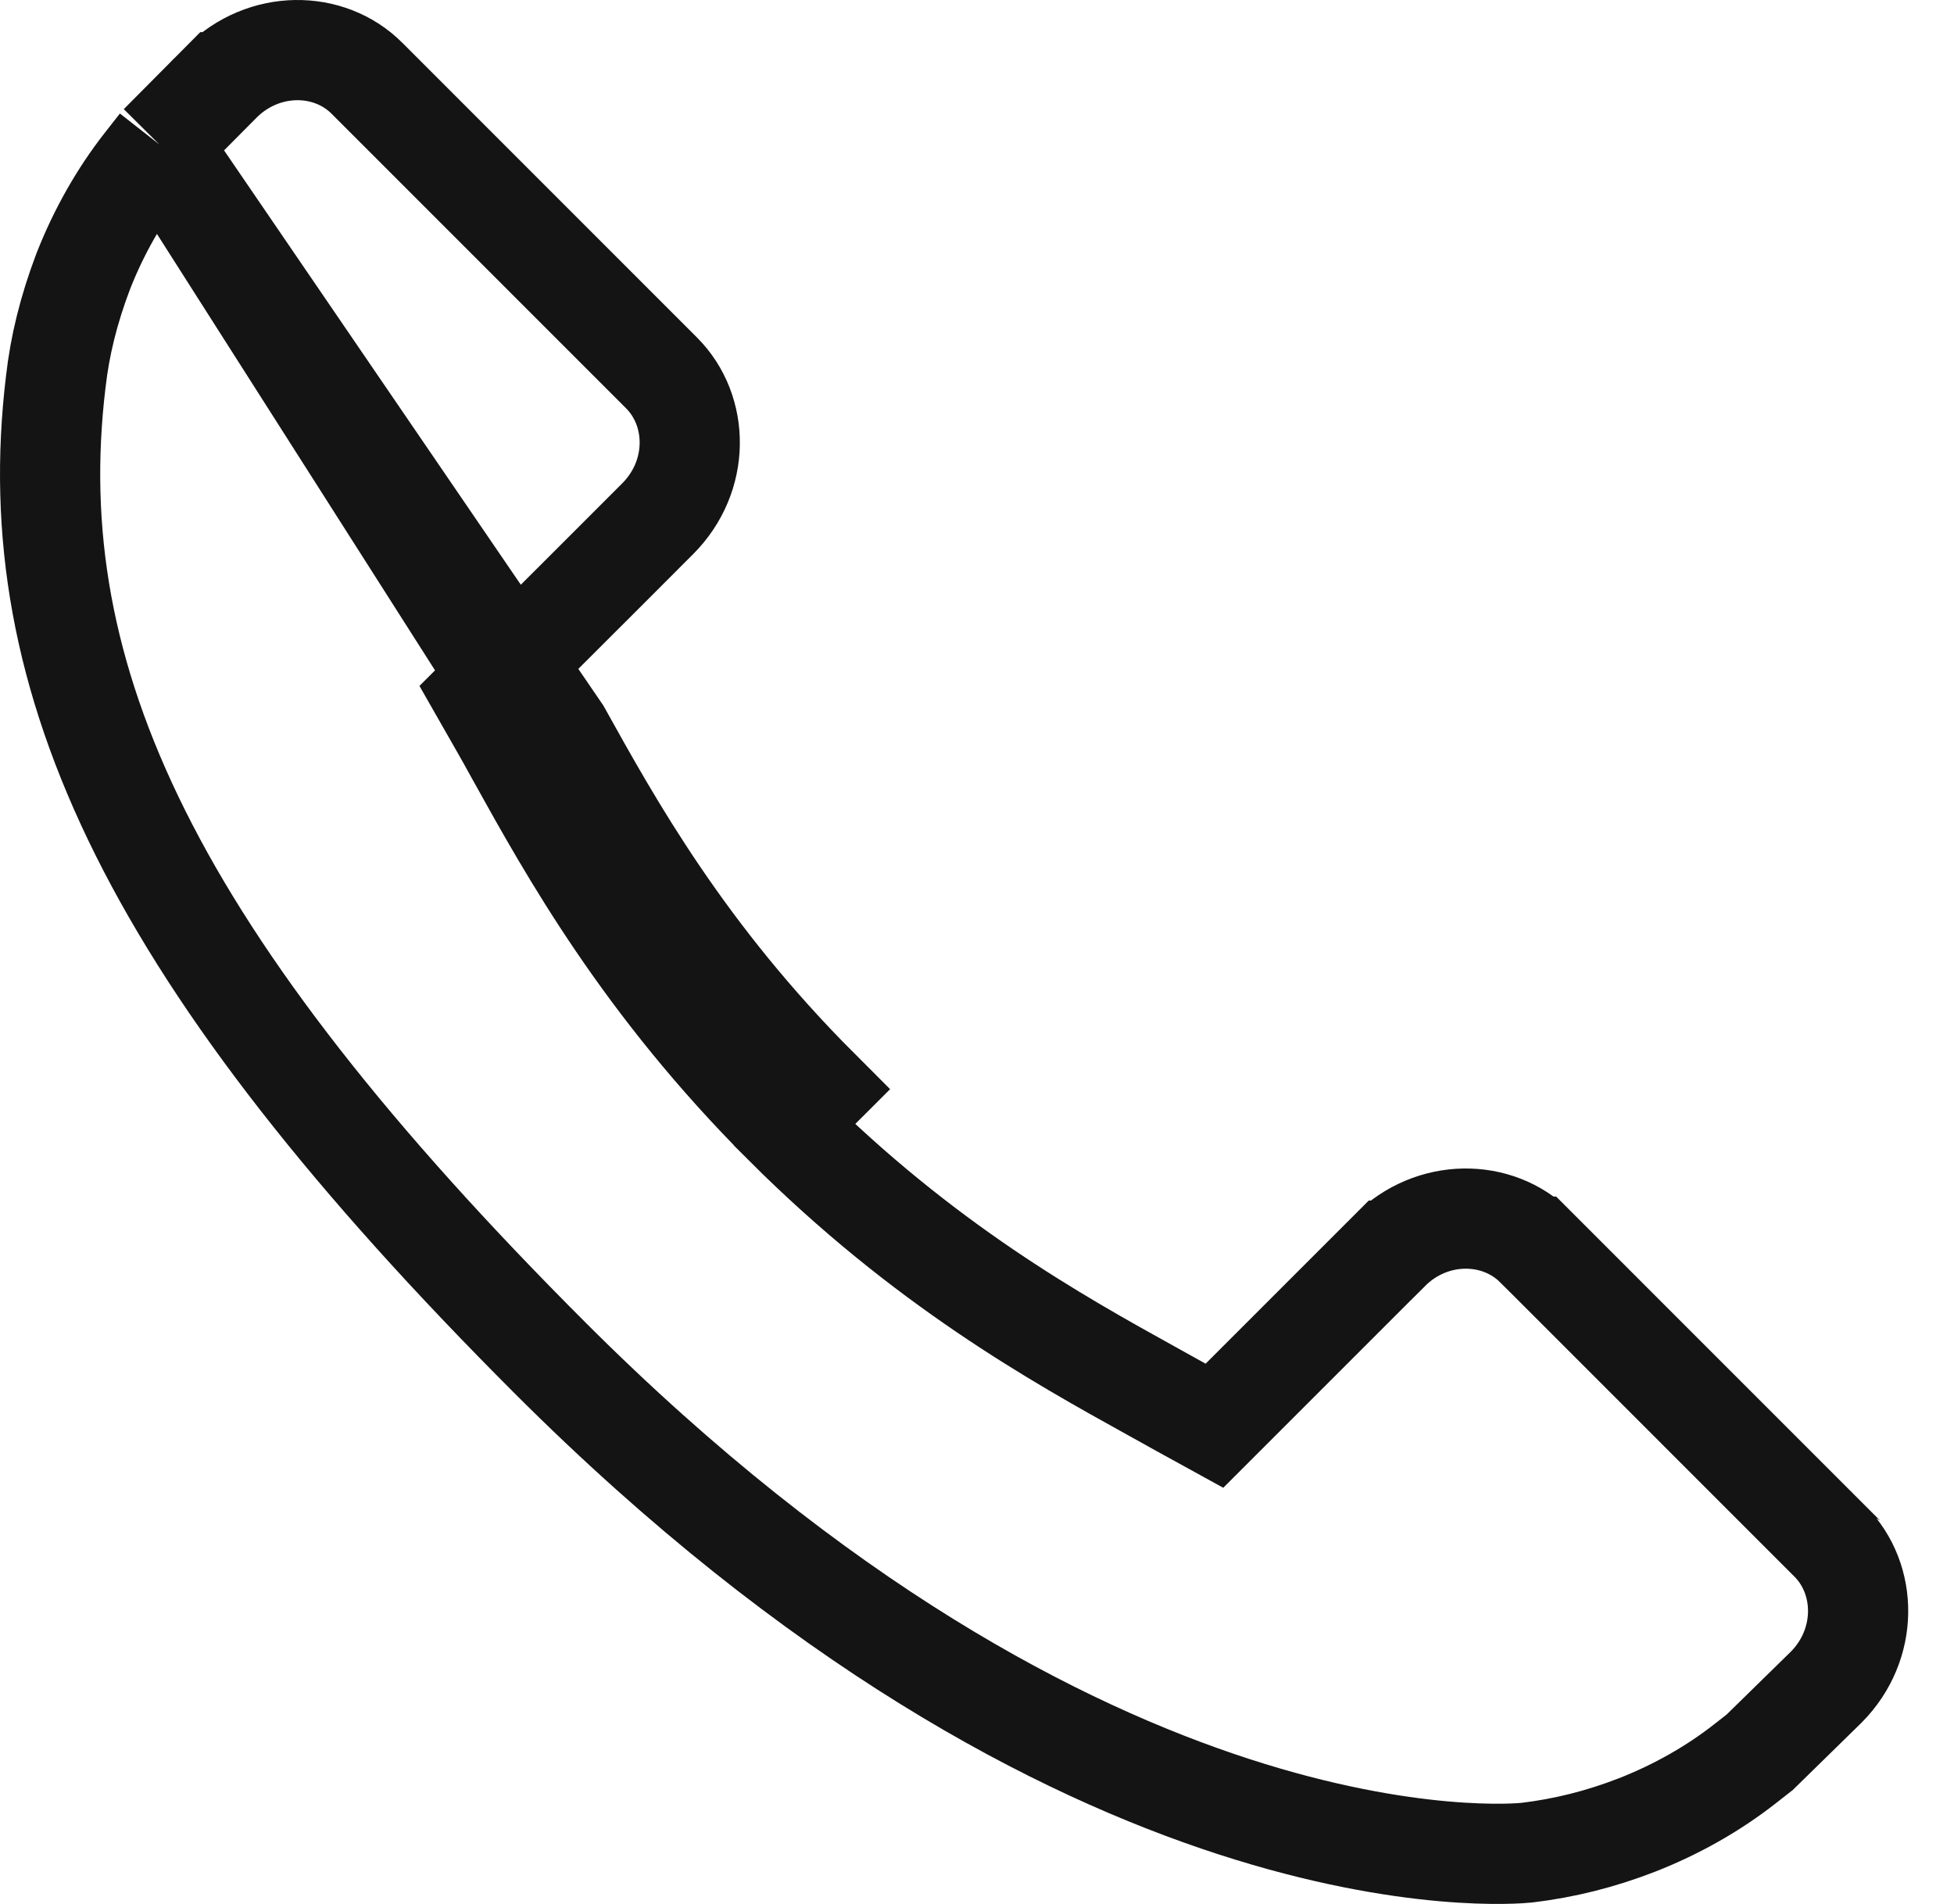
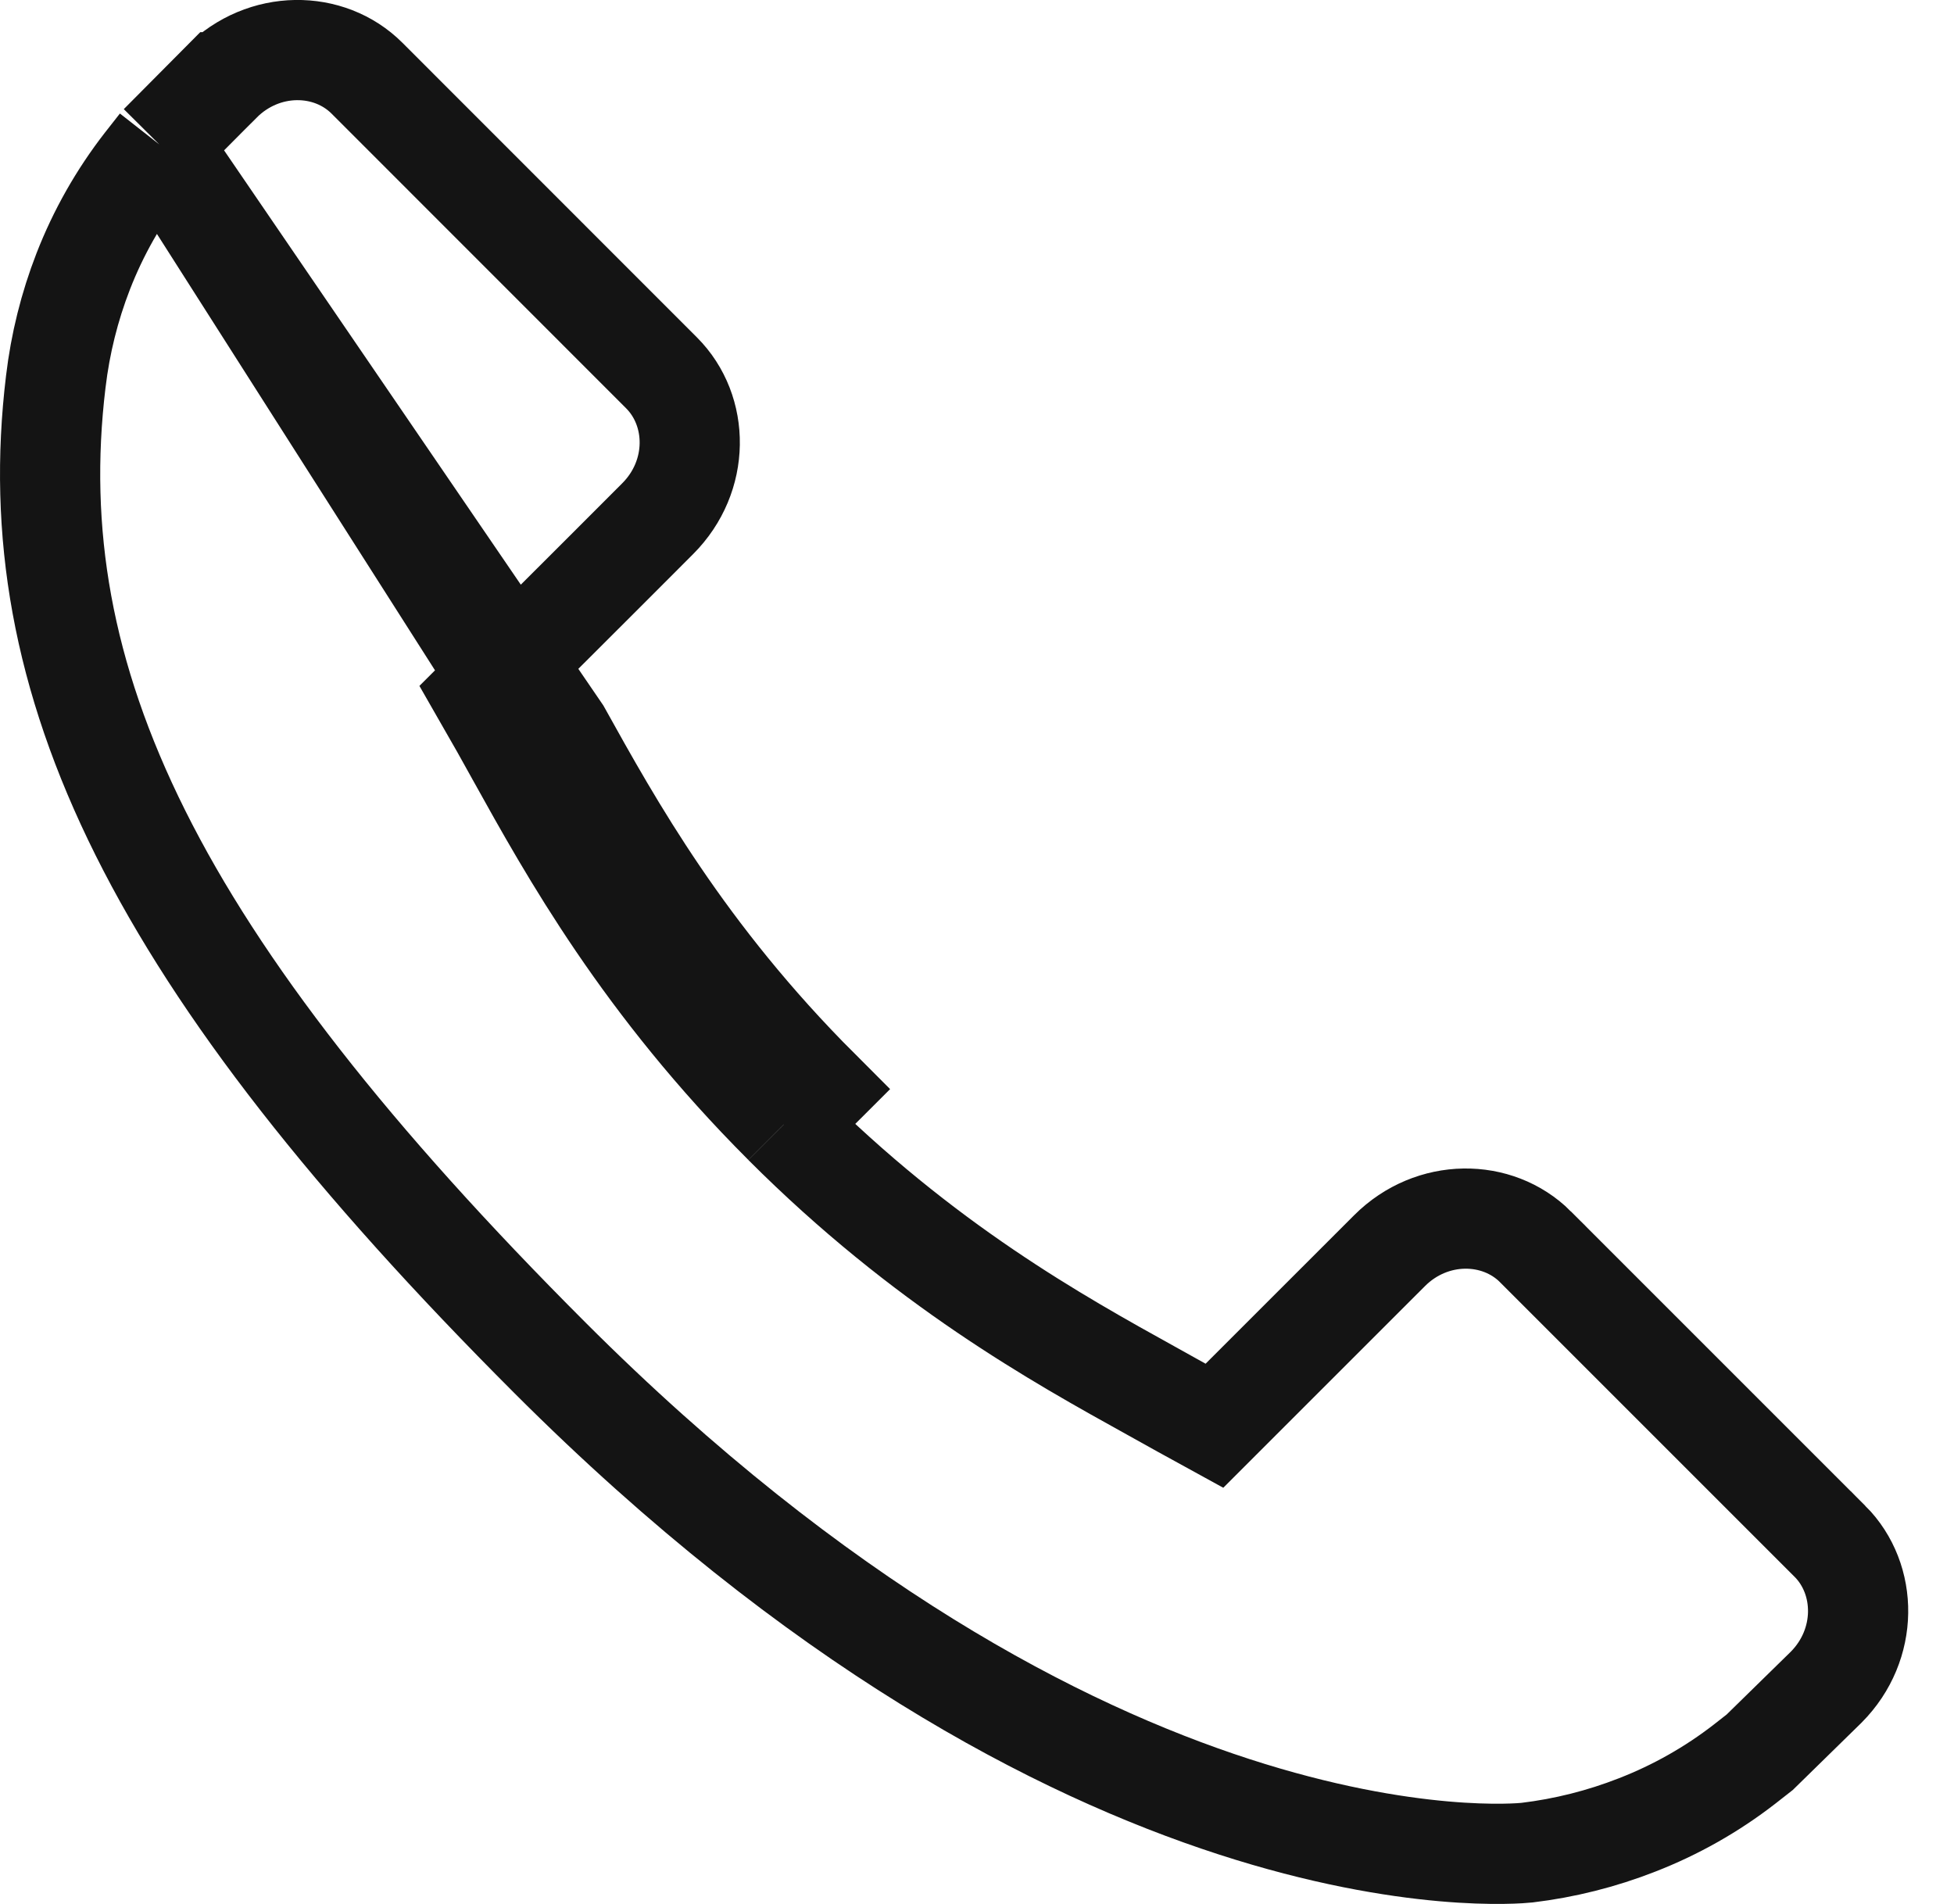
- <svg xmlns="http://www.w3.org/2000/svg" width="39" height="38" viewBox="0 0 39 38" fill="none">
-   <path d="M3.18 2.883L2.881 3.264C2.389 3.892 1.972 4.623 1.661 5.416C1.37 6.184 1.194 6.902 1.114 7.613L1.113 7.62L1.113 7.62C0.393 13.588 3.055 19.178 10.978 27.102C21.668 37.791 30.188 37.007 30.476 36.977C31.223 36.887 31.94 36.709 32.674 36.424C33.461 36.116 34.193 35.7 34.822 35.208L35.122 34.973L36.45 33.673C37.292 32.825 37.279 31.52 36.525 30.763C36.524 30.763 36.524 30.762 36.524 30.762L30.645 24.882C30.645 24.882 30.645 24.882 30.644 24.882C29.887 24.128 28.579 24.116 27.734 24.962L27.733 24.962L24.77 27.925L24.239 28.456L23.581 28.094C23.392 27.989 23.196 27.881 22.991 27.766C21.107 26.722 18.442 25.245 15.644 22.445C15.644 22.445 15.644 22.445 15.644 22.444M3.18 2.883L11.191 14.608C12.231 16.479 13.653 19.04 16.351 21.738L15.644 22.444M3.18 2.883L4.413 1.642C4.414 1.642 4.414 1.641 4.414 1.641C5.263 0.793 6.57 0.807 7.323 1.561C7.323 1.561 7.323 1.561 7.323 1.561L13.204 7.443C13.96 8.2 13.974 9.506 13.126 10.354L13.126 10.354L12.149 11.332L12.148 11.333L10.16 13.318L9.619 13.858L9.998 14.522C10.084 14.671 10.17 14.827 10.263 14.996C10.279 15.024 10.294 15.052 10.31 15.081L10.311 15.083L10.323 15.104C11.369 16.988 12.847 19.648 15.644 22.444M3.18 2.883L15.644 22.444" stroke="#141414" stroke-width="2" />
+ <svg xmlns="http://www.w3.org/2000/svg" width="39" height="38" fill="none">
+   <path d="M3.18 2.883l-.299.381a8.585 8.585 0 00-1.22 2.152 8.987 8.987 0 00-.547 2.197l-.001.007h0c-.72 5.968 1.942 11.558 9.865 19.482 10.69 10.69 19.21 9.905 19.497 9.875a8.939 8.939 0 002.199-.553 8.558 8.558 0 002.148-1.216l.3-.235 1.328-1.3c.842-.848.829-2.153.075-2.91h-.001l-5.88-5.88v-.001c-.757-.754-2.064-.766-2.91.08h0l-2.964 2.963-.531.531-.659-.362a91.891 91.891 0 01-.589-.328c-1.884-1.044-4.549-2.52-7.347-5.321 0 0 0 0 0 0M3.18 2.882l8.011 11.725c1.04 1.871 2.462 4.432 5.16 7.13l-.707.706M3.18 2.883l1.233-1.241h.001c.849-.85 2.156-.836 2.91-.082 0 0 0 0 0 0l5.88 5.882c.756.757.77 2.063-.078 2.911h0l-.977.978-.001.001-1.988 1.985-.541.54.38.664c.085.15.17.305.264.474l.047.085.001.002.012.021c1.046 1.884 2.524 4.544 5.32 7.34M3.18 2.883l12.464 19.561" stroke="#141414" stroke-width="2" />
</svg>
